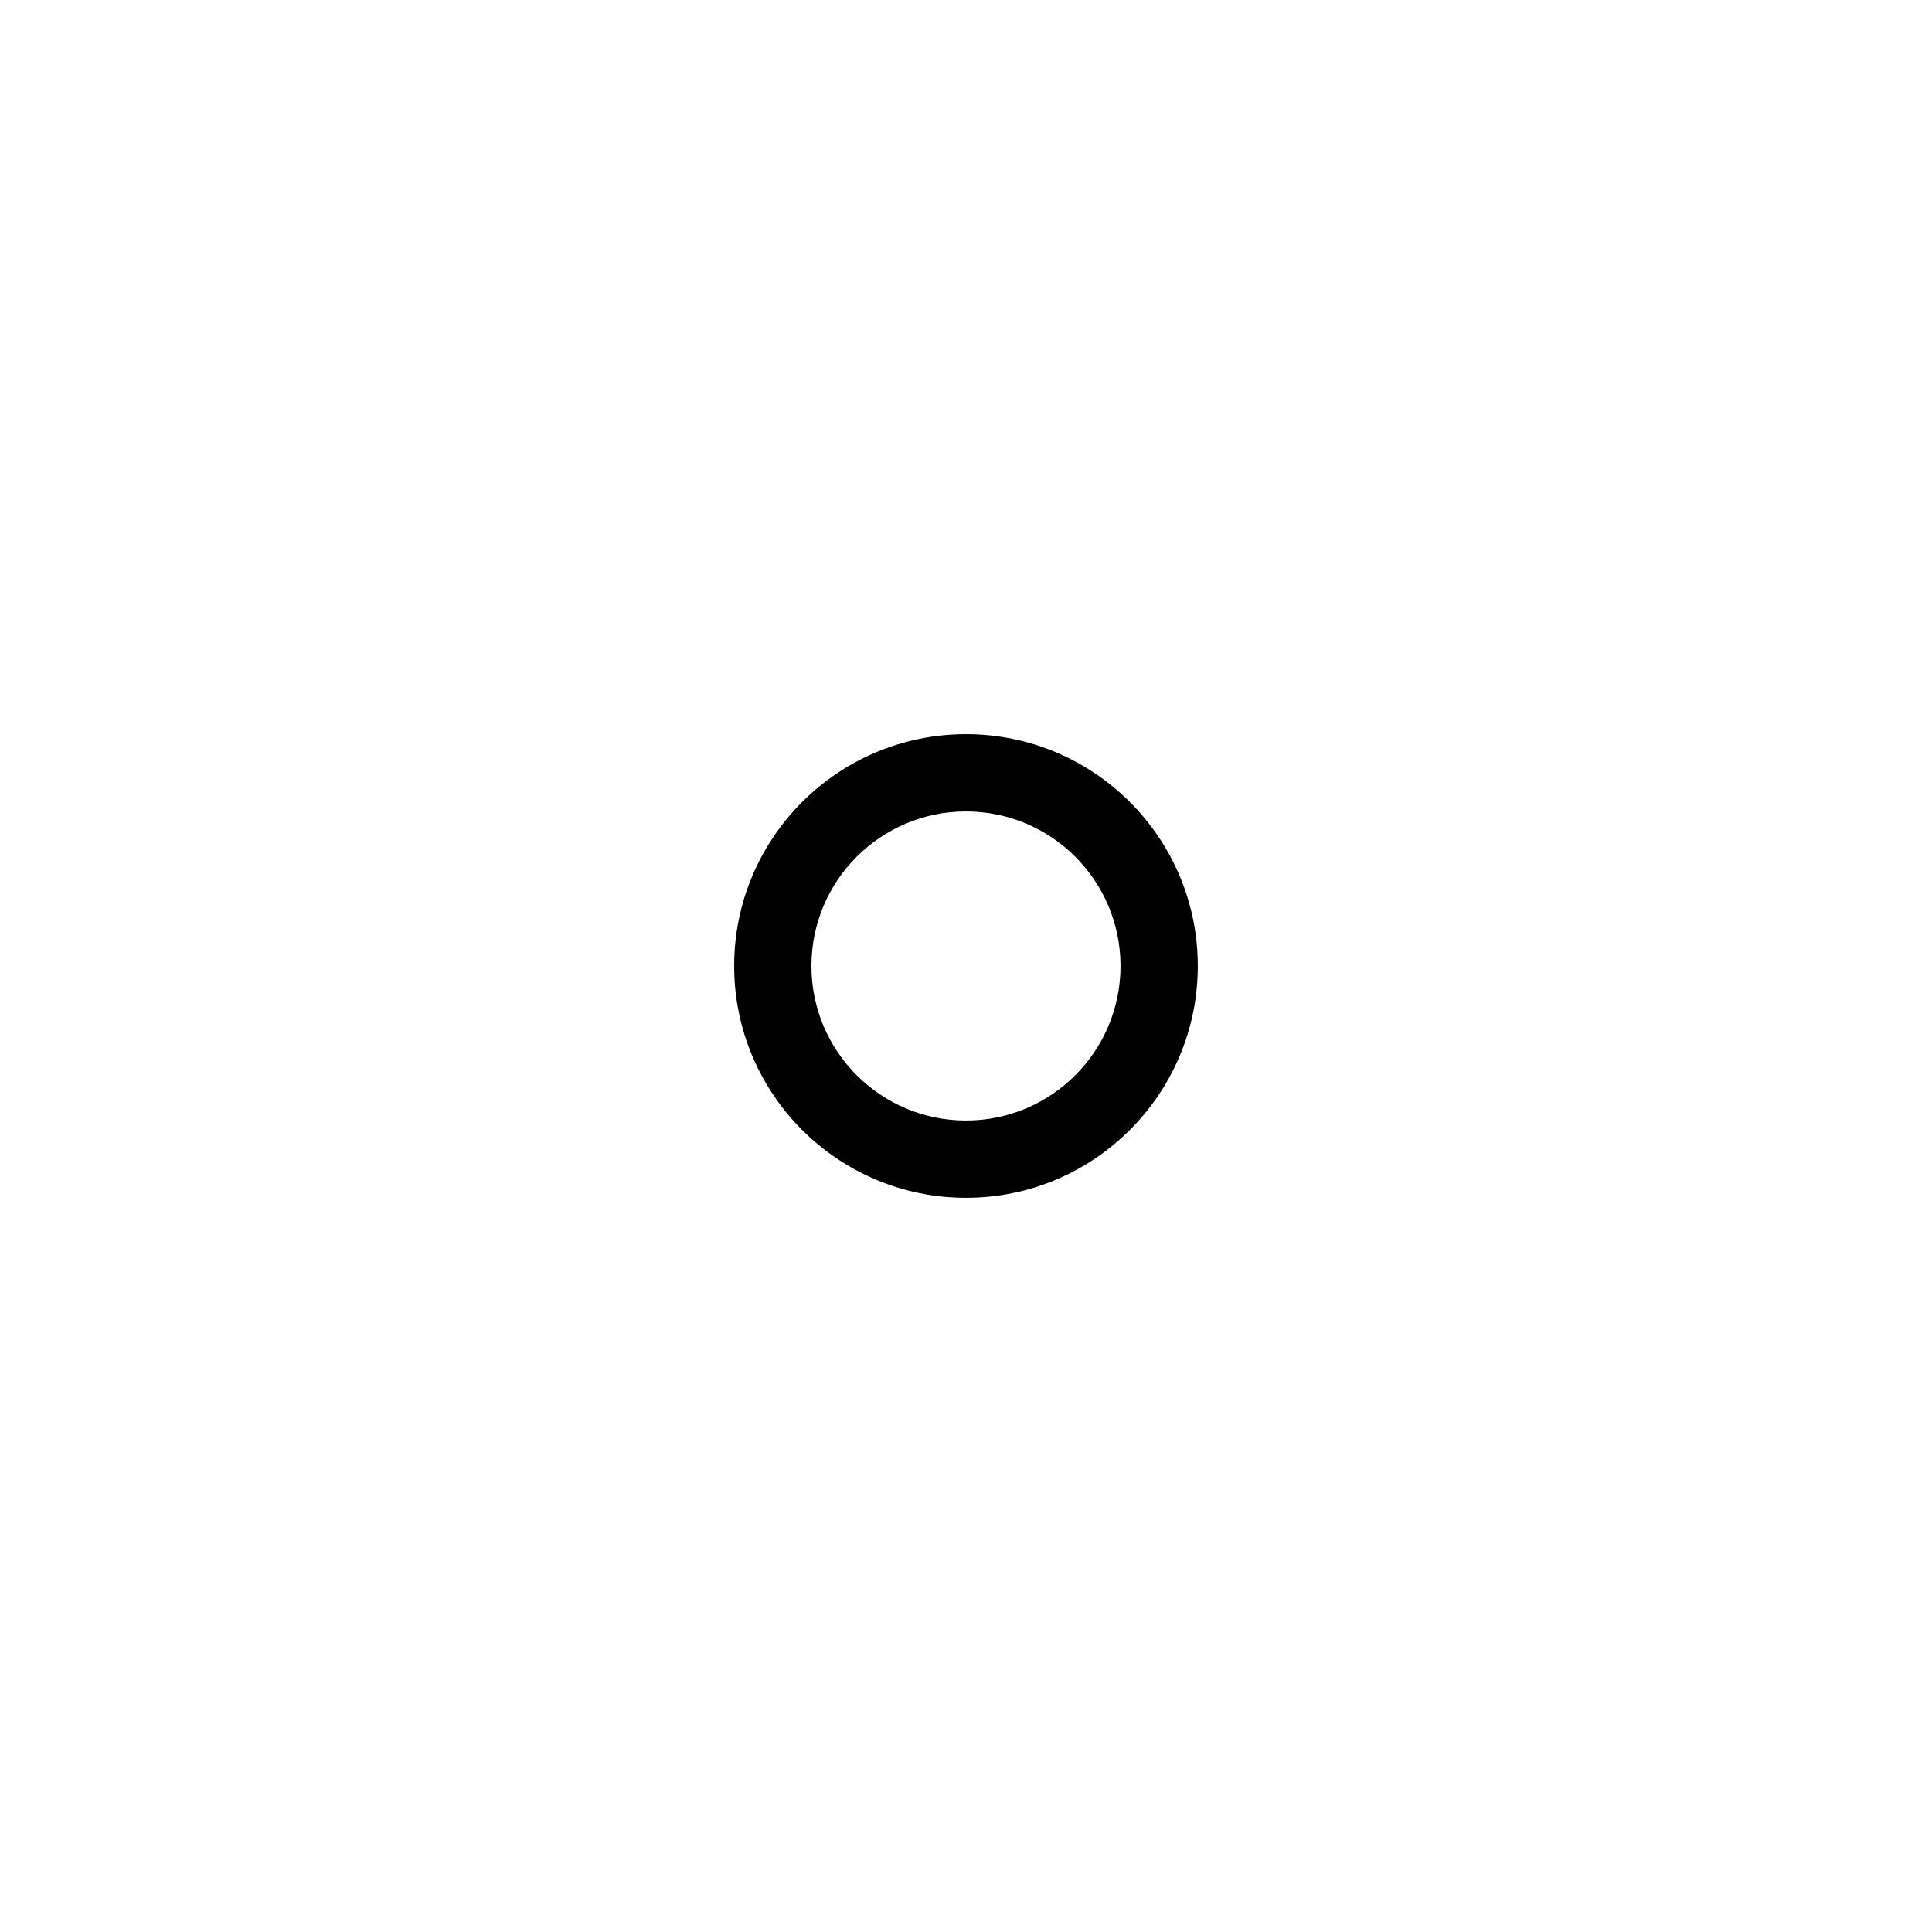
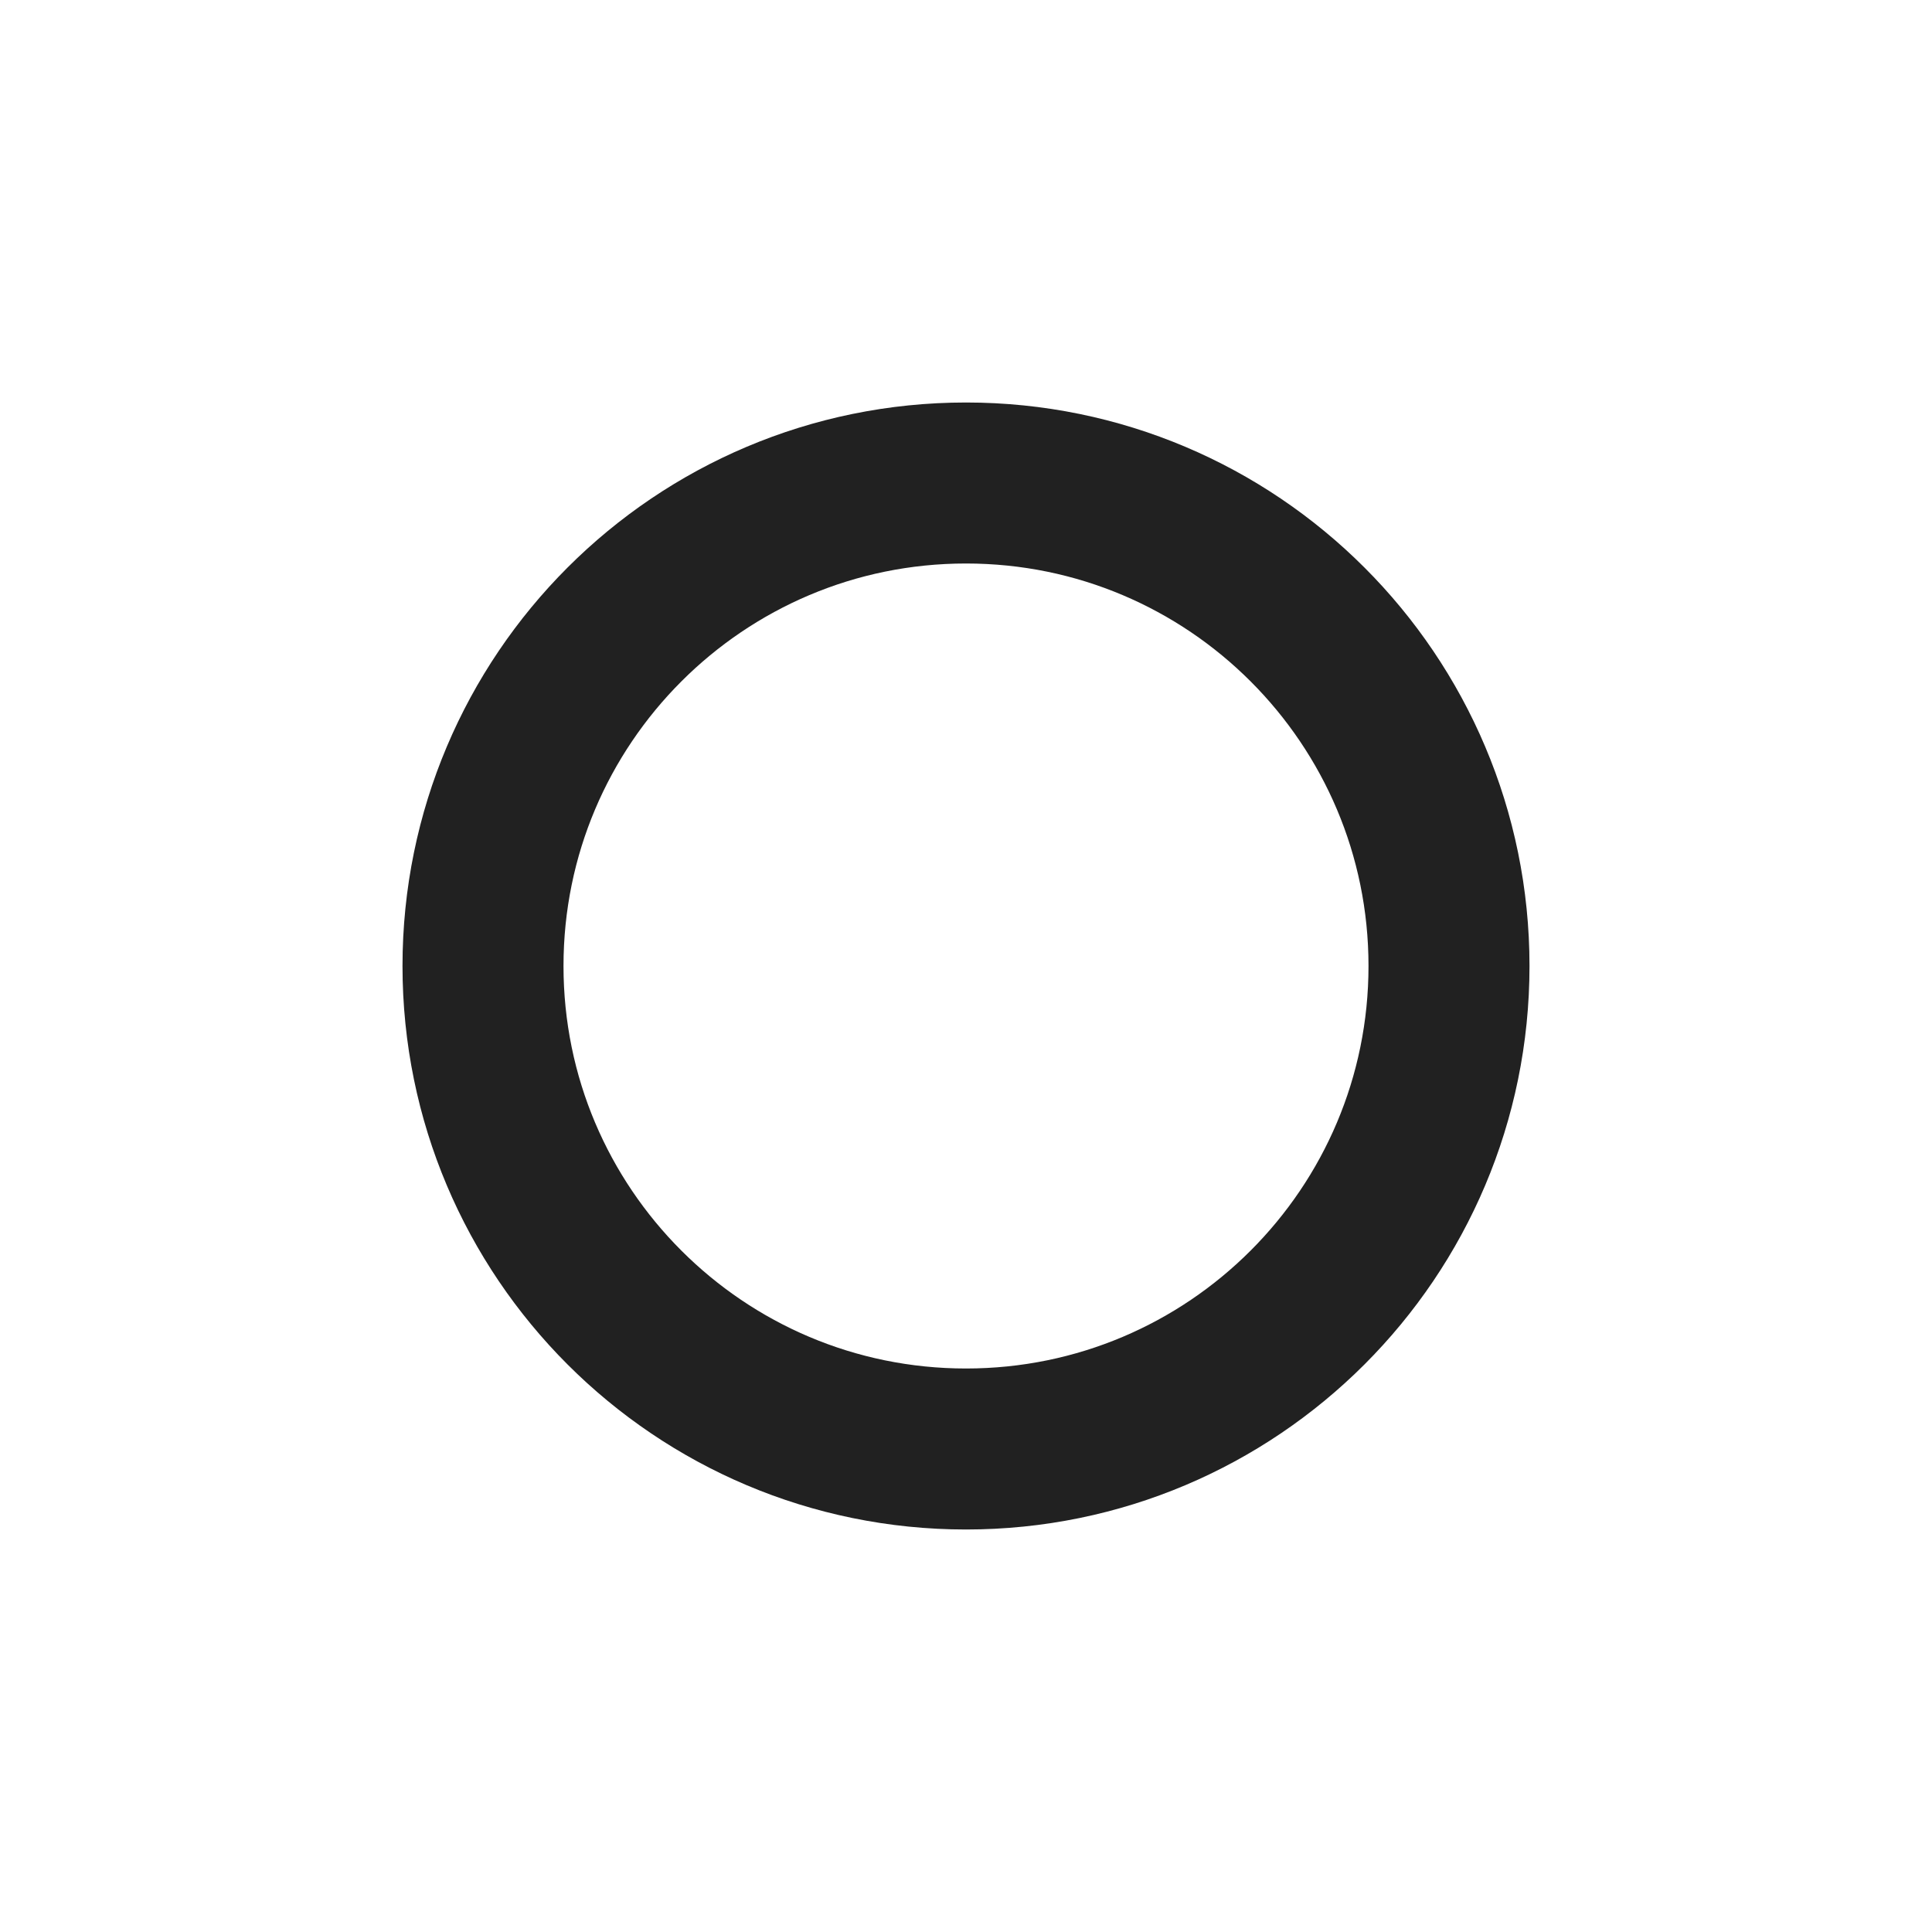
- <svg xmlns="http://www.w3.org/2000/svg" version="1.1" id="Layer_1" x="0px" y="0px" width="100px" height="100px" viewBox="0 0 100 100" enable-background="new 0 0 100 100" xml:space="preserve">
-   <path fill-rule="evenodd" clip-rule="evenodd" d="M50,61.998c-6.627,0-12-5.372-12-11.999c0-6.626,5.373-11.998,12-11.998  s11.998,5.372,11.998,11.998C61.998,56.626,56.627,61.998,50,61.998z M50,42.001c-4.418,0-8,3.581-8,7.998  c0,4.418,3.582,7.999,8,7.999s7.998-3.581,7.998-7.999C57.998,45.582,54.418,42.001,50,42.001z" />
+ <svg xmlns="http://www.w3.org/2000/svg" version="1.1" id="Layer_1" x="0px" y="0px" viewBox="0 0 72 72" style="enable-background:new 0 0 72 72;" xml:space="preserve">
+   <style type="text/css">
+ 	.st0{fill:none;stroke:#212121;stroke-width:6;stroke-miterlimit:10;}
+ </style>
+   <circle class="st0" cx="36" cy="36" r="18" />
</svg>
